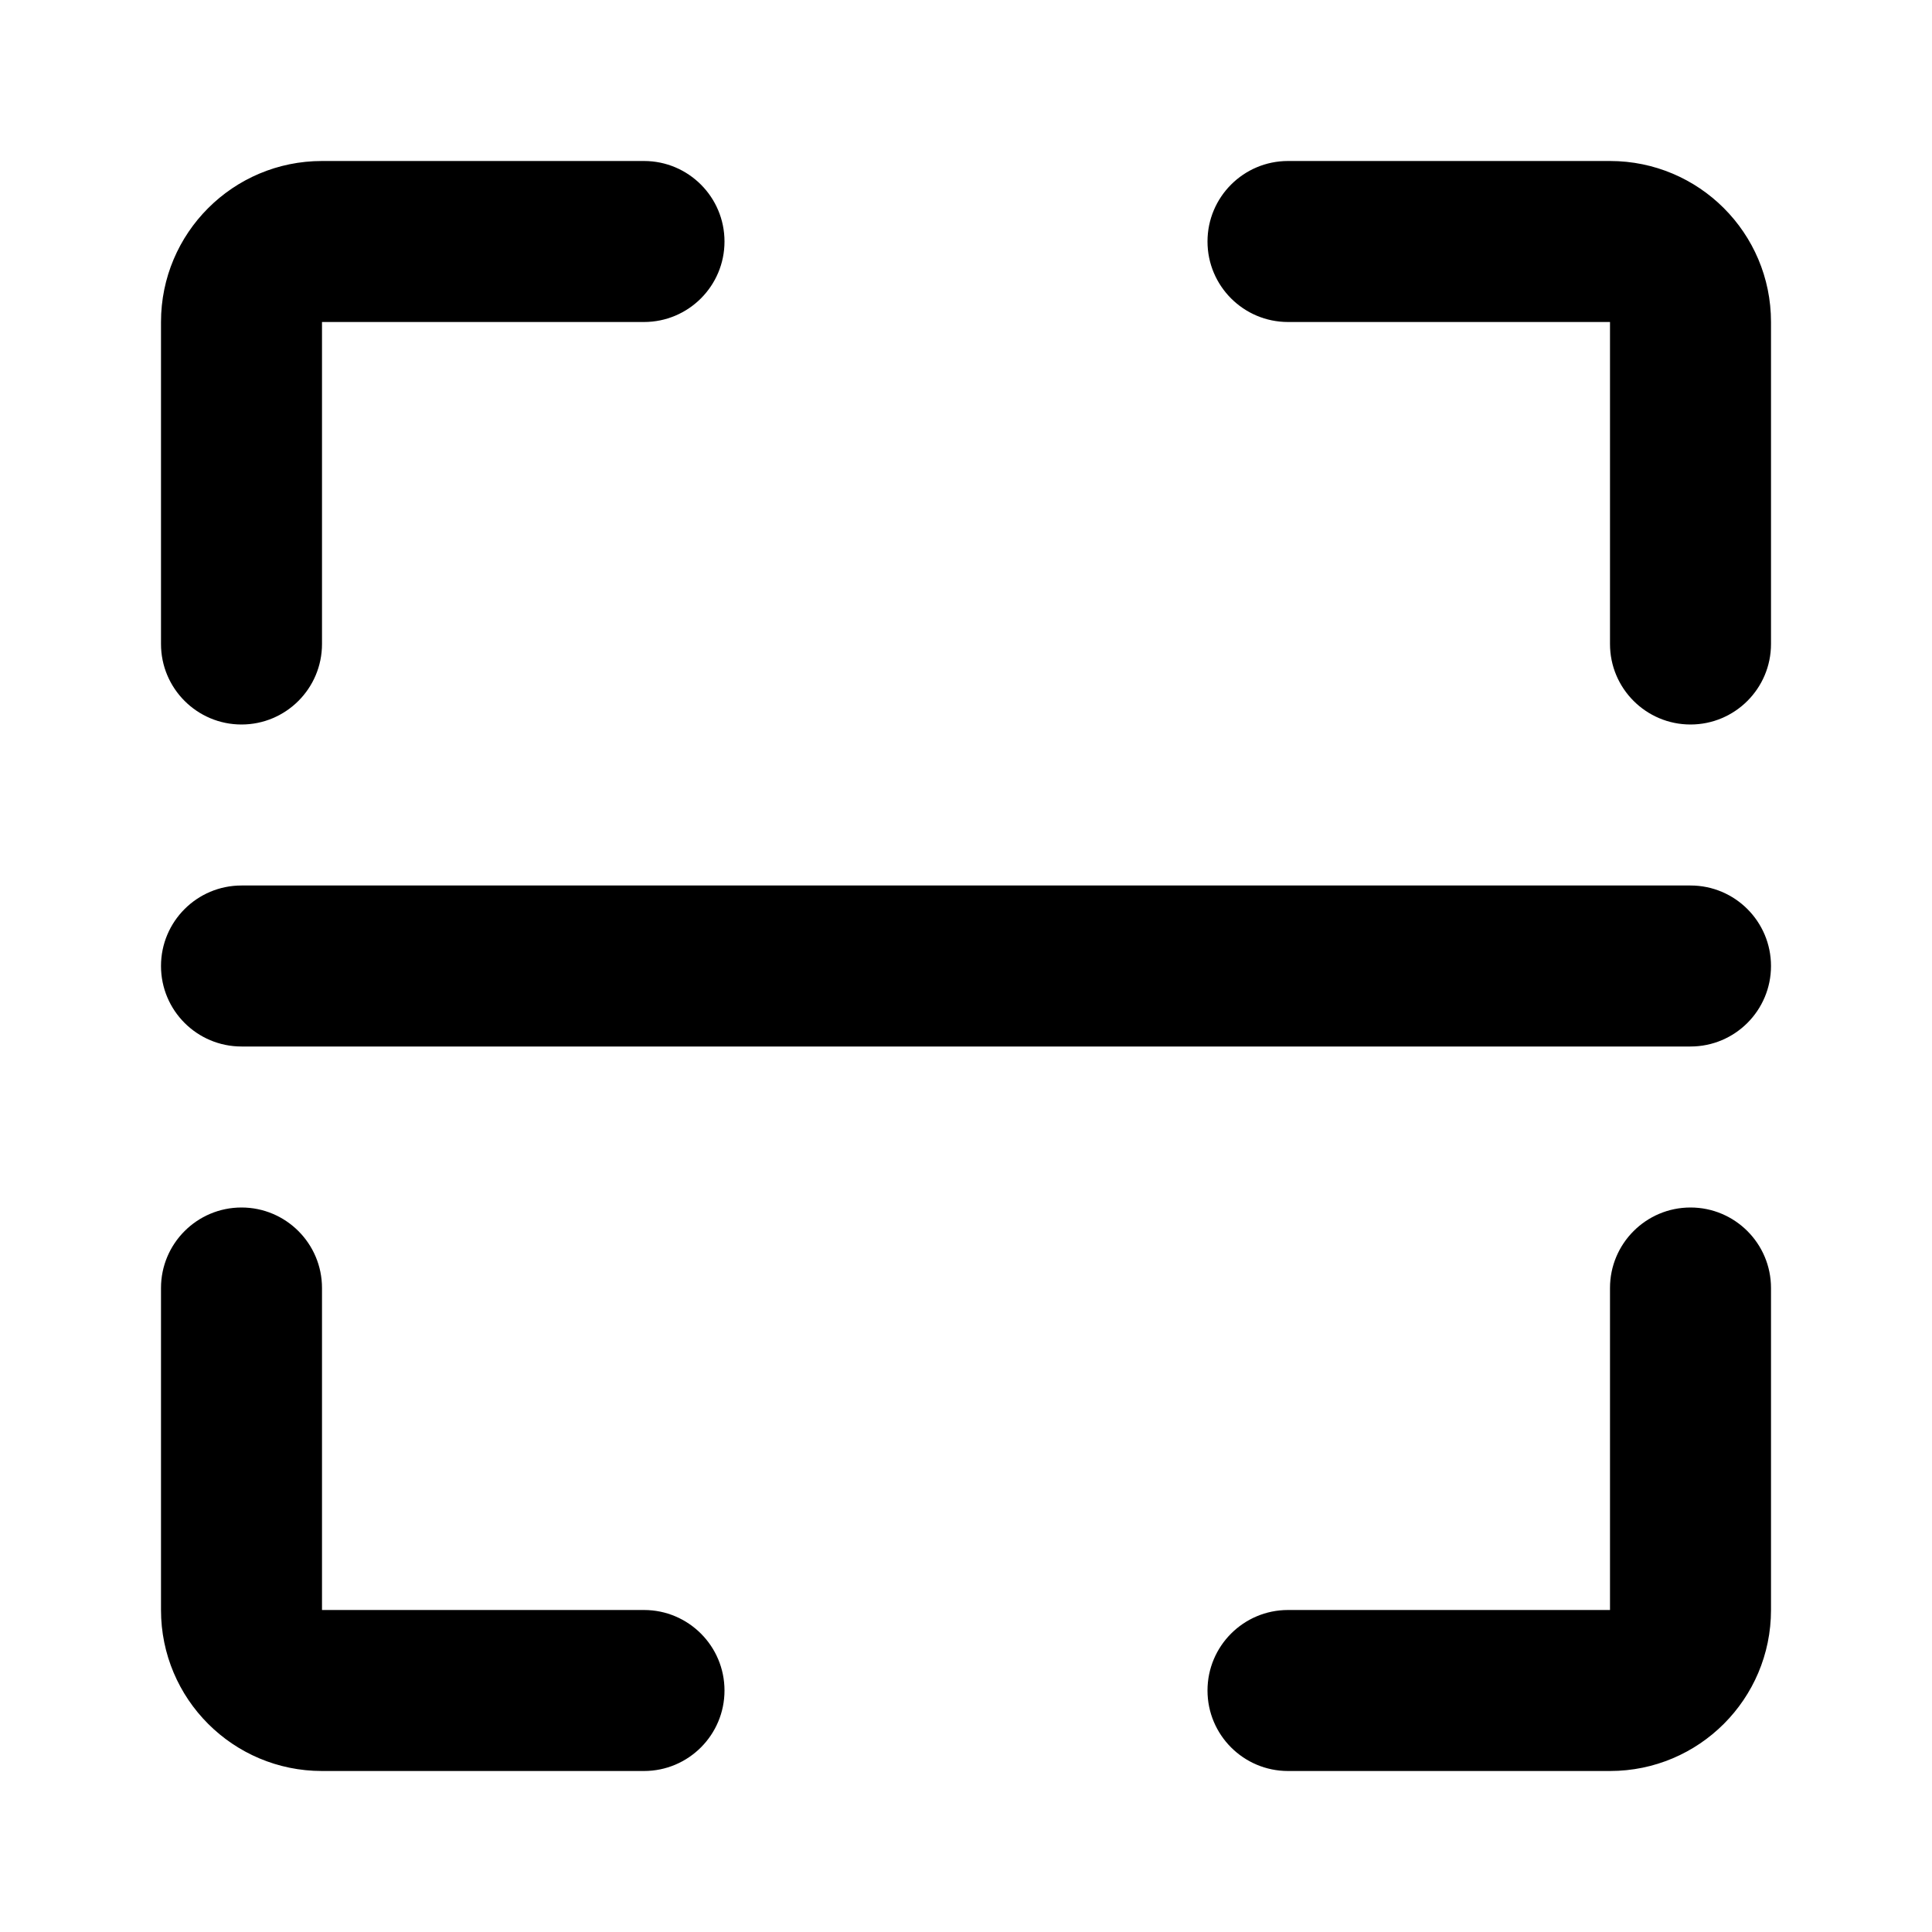
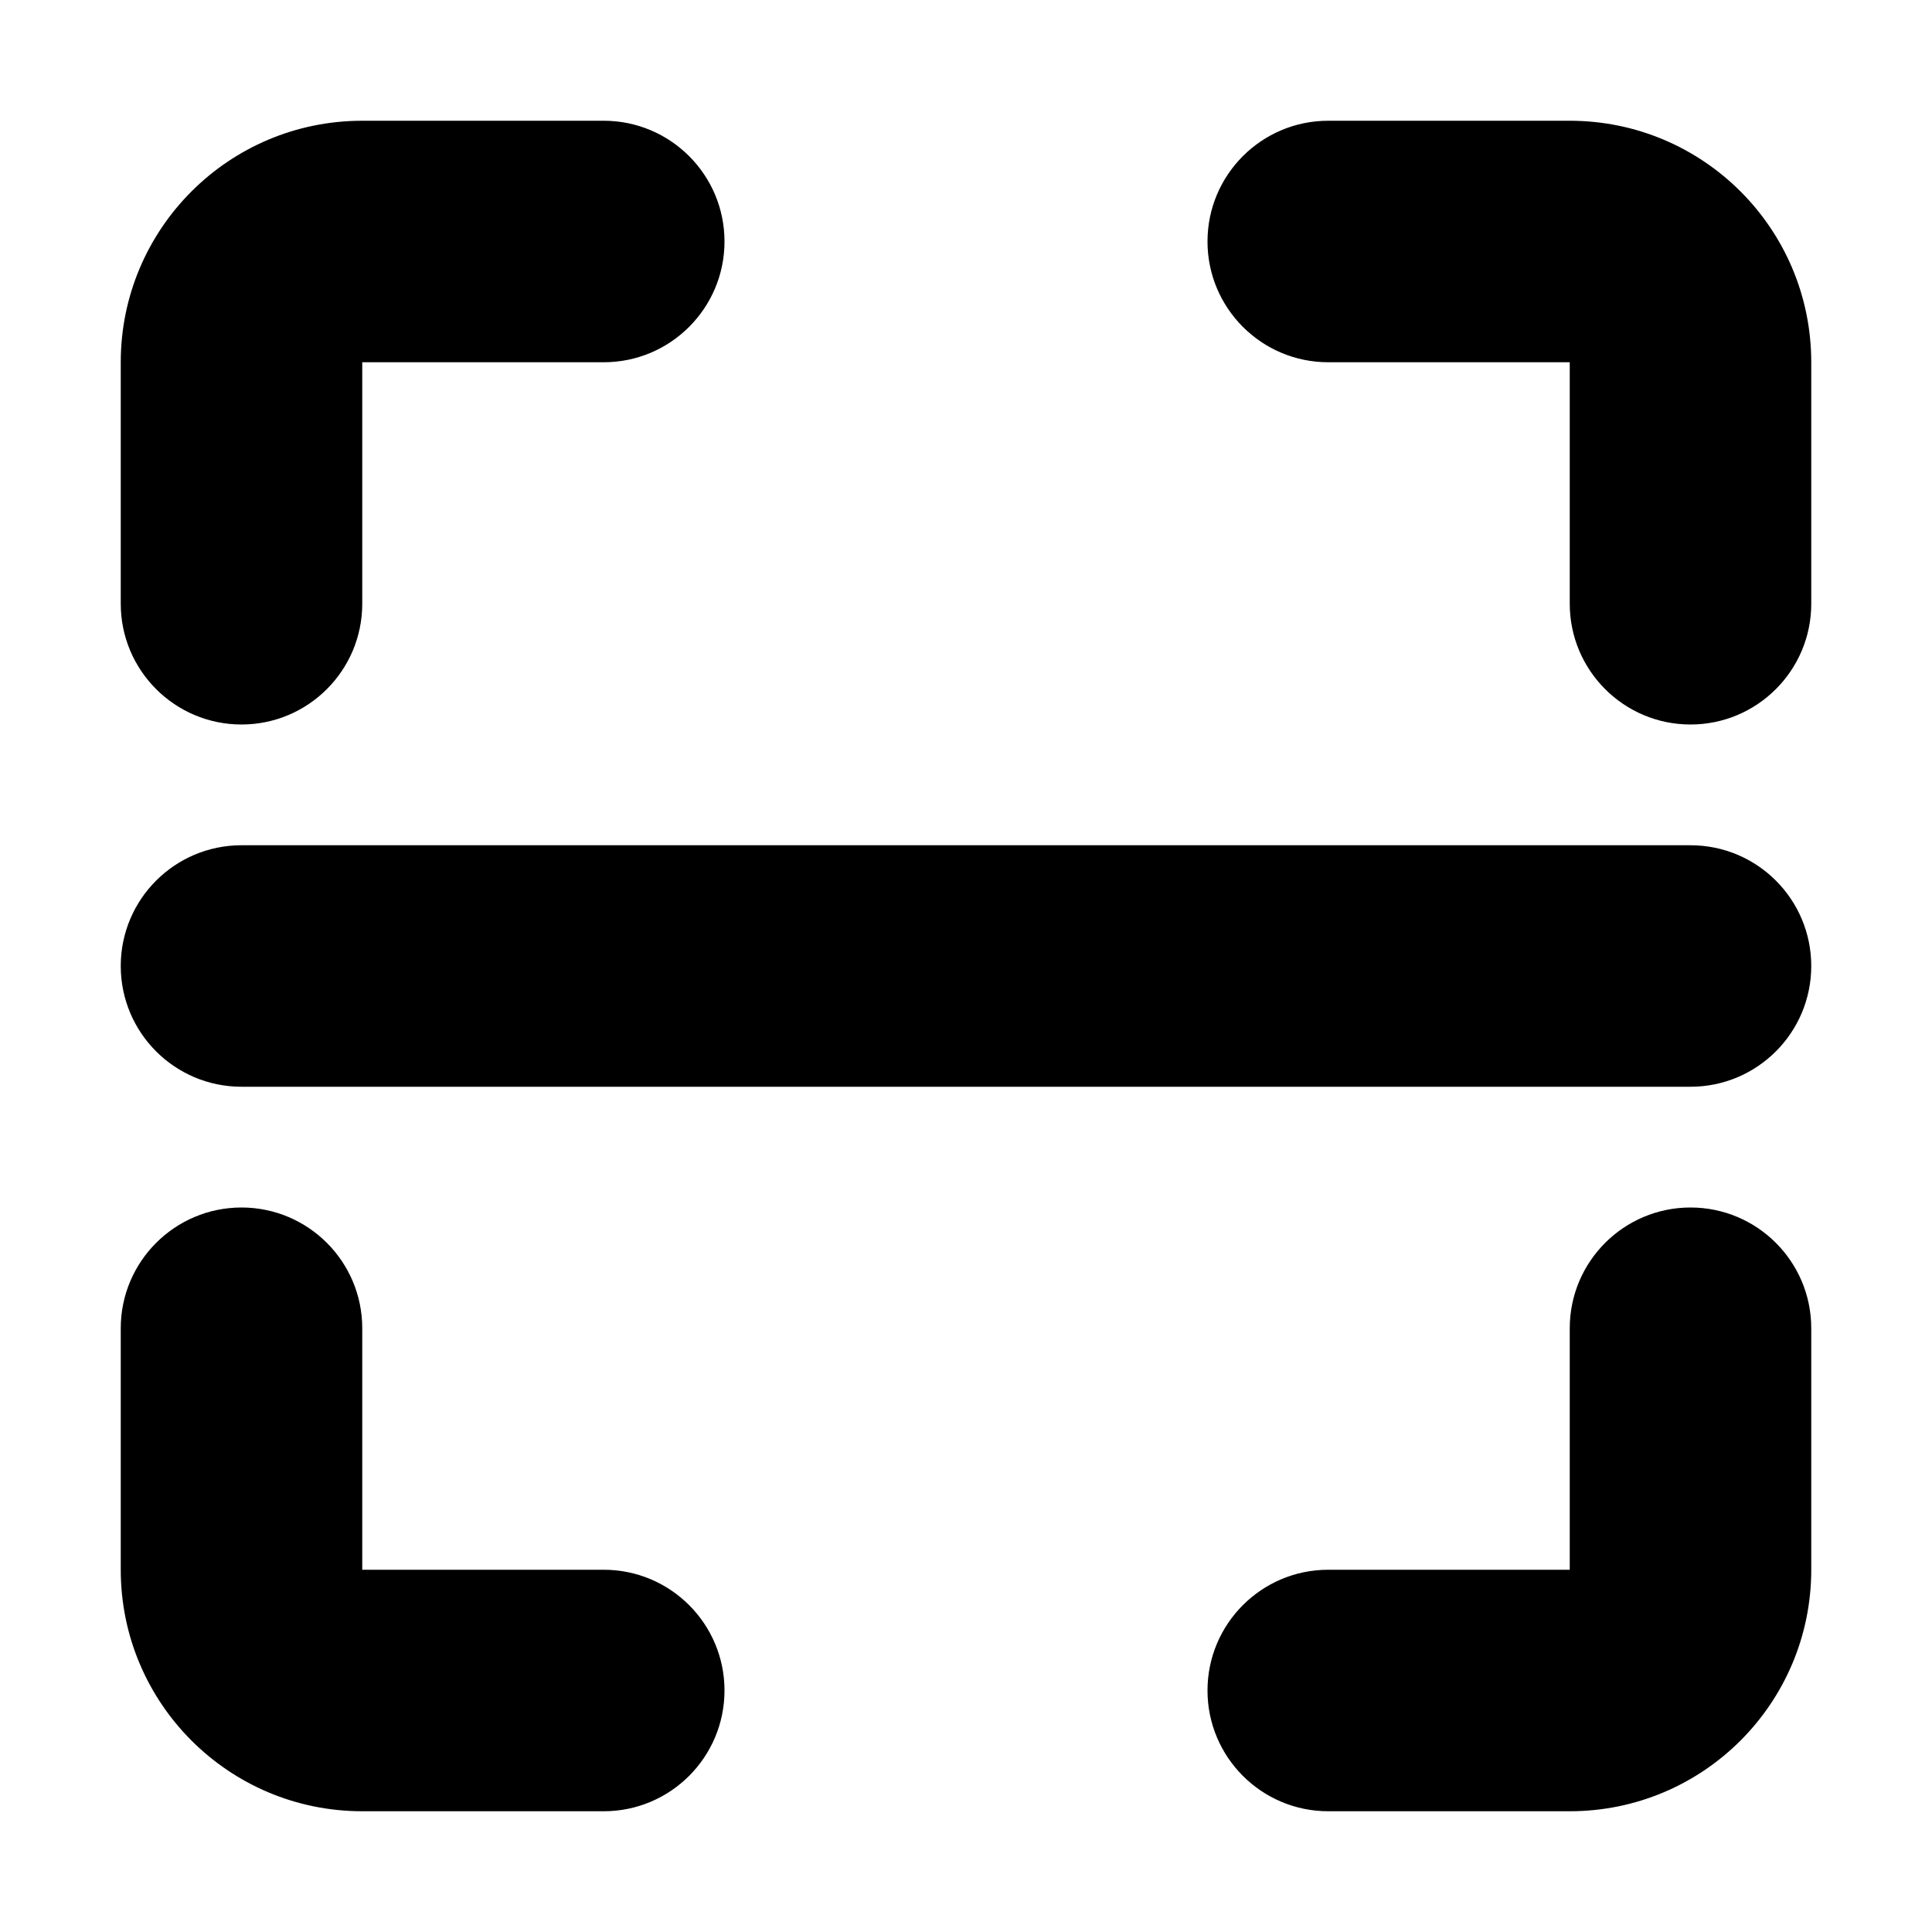
- <svg xmlns="http://www.w3.org/2000/svg" width="24" height="24" viewBox="0 0 24 24" fill="none">
-   <path d="M22 4V8C22 8.552 21.552 9 21 9C20.448 9 20 8.552 20 8V4H16C15.448 4 15 3.552 15 3C15 2.448 15.448 2 16 2H20C21.105 2 22 2.895 22 4Z" fill="black" />
-   <path d="M4 4V8C4 8.552 3.552 9 3 9C2.448 9 2 8.552 2 8V4C2 2.895 2.895 2 4 2H8C8.552 2 9 2.448 9 3C9 3.552 8.552 4 8 4H4Z" fill="black" />
-   <path d="M20 20V16C20 15.448 20.448 15 21 15C21.552 15 22 15.448 22 16V20C22 21.105 21.105 22 20 22H16C15.448 22 15 21.552 15 21C15 20.448 15.448 20 16 20H20Z" fill="black" />
-   <path d="M4 20H8C8.552 20 9 20.448 9 21C9 21.552 8.552 22 8 22H4C2.895 22 2 21.105 2 20V16C2 15.448 2.448 15 3 15C3.552 15 4 15.448 4 16V20Z" fill="black" />
-   <rect x="2" y="11" width="20" height="2" rx="1" fill="black" />
+ <svg xmlns="http://www.w3.org/2000/svg" width="16" height="16" viewBox="0 0 16 16" fill="none">
+   <g id="Group">
+     <g id="Rectangle Copy">
+ </g>
+     <path id="Path" d="M15 3V5C15 5.552 14.552 6 14 6C13.448 6 13 5.552 13 5V3H11C10.448 3 10 2.552 10 2C10 1.448 10.448 1 11 1H13C14.105 1 15 1.895 15 3Z" fill="black" />
+     <path id="Path_2" d="M3 3V5C3 5.552 2.552 6 2 6C1.448 6 1 5.552 1 5V3C1 1.895 1.895 1 3 1H5C5.552 1 6 1.448 6 2C6 2.552 5.552 3 5 3H3Z" fill="black" />
+     <path id="Path_3" d="M13 13V11C13 10.448 13.448 10 14 10C14.552 10 15 10.448 15 11V13C15 14.105 14.105 15 13 15H11C10.448 15 10 14.552 10 14C10 13.448 10.448 13 11 13H13Z" fill="black" />
+     <path id="Path_4" d="M3 13H5C5.552 13 6 13.448 6 14C6 14.552 5.552 15 5 15H3C1.895 15 1 14.105 1 13V11C1 10.448 1.448 10 2 10C2.552 10 3 10.448 3 11V13Z" fill="black" />
+     <rect id="Rectangle" x="1" y="7" width="14" height="2" rx="1" fill="black" />
+   </g>
</svg>
